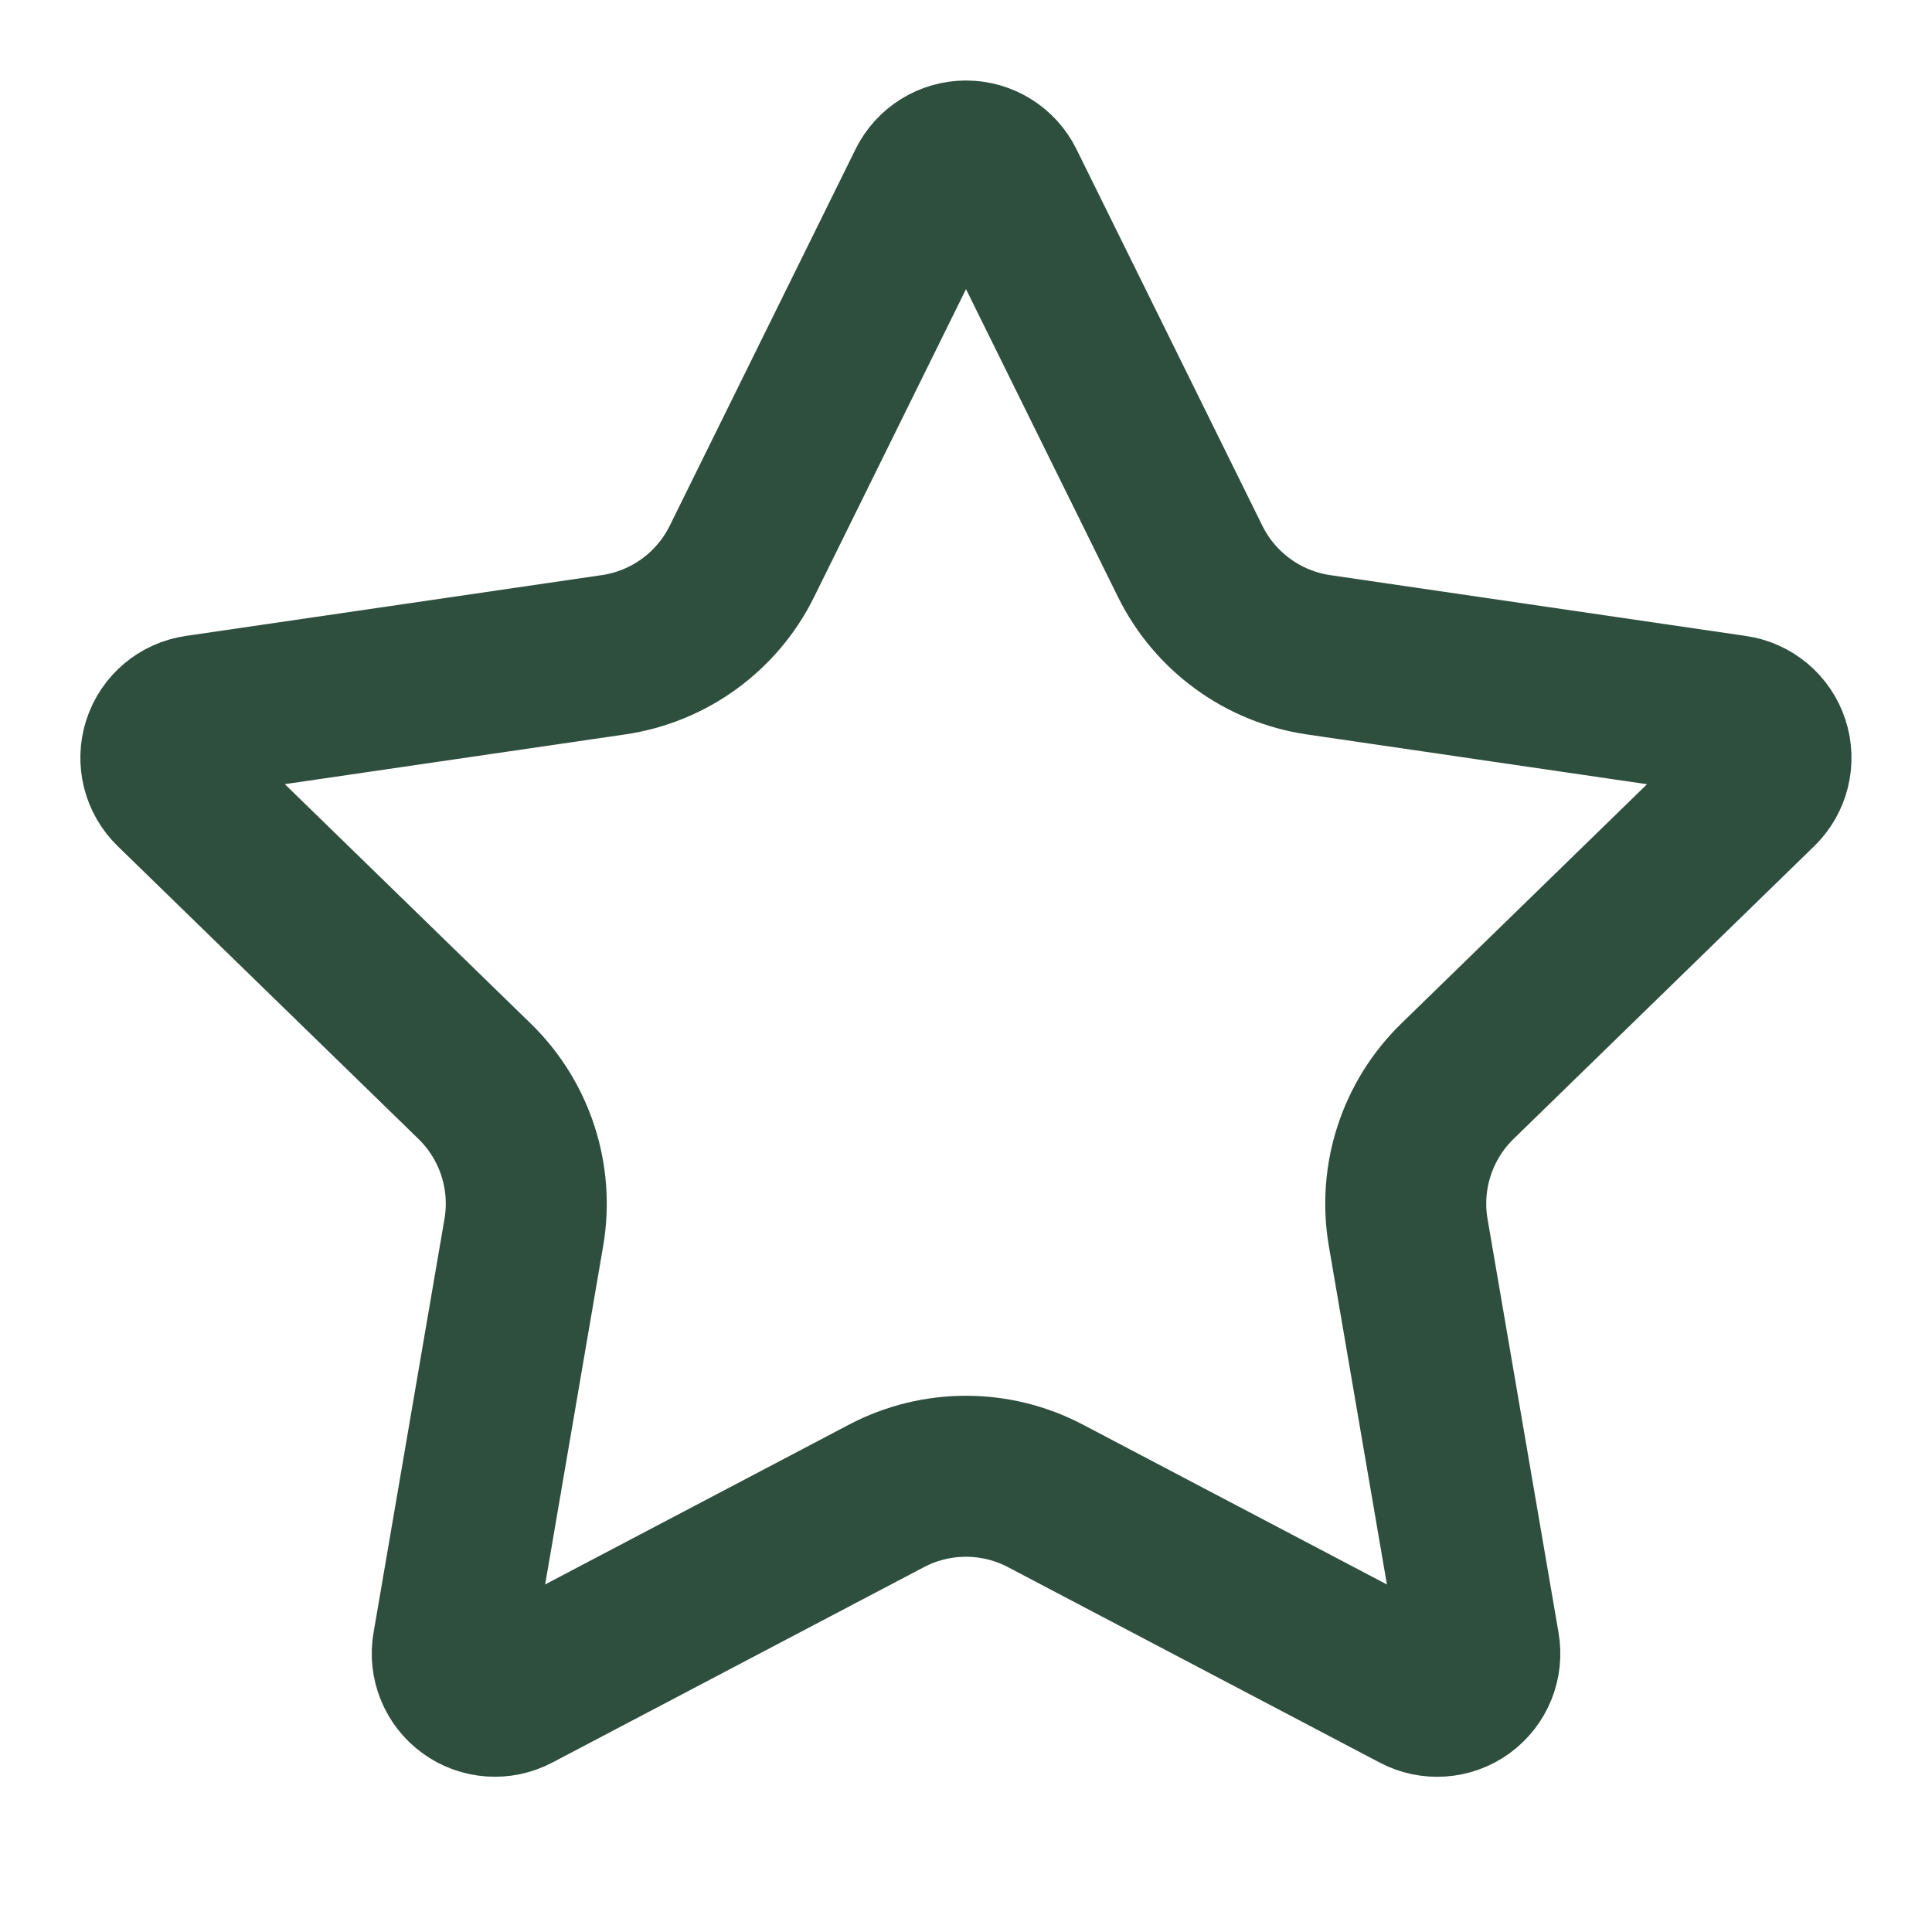
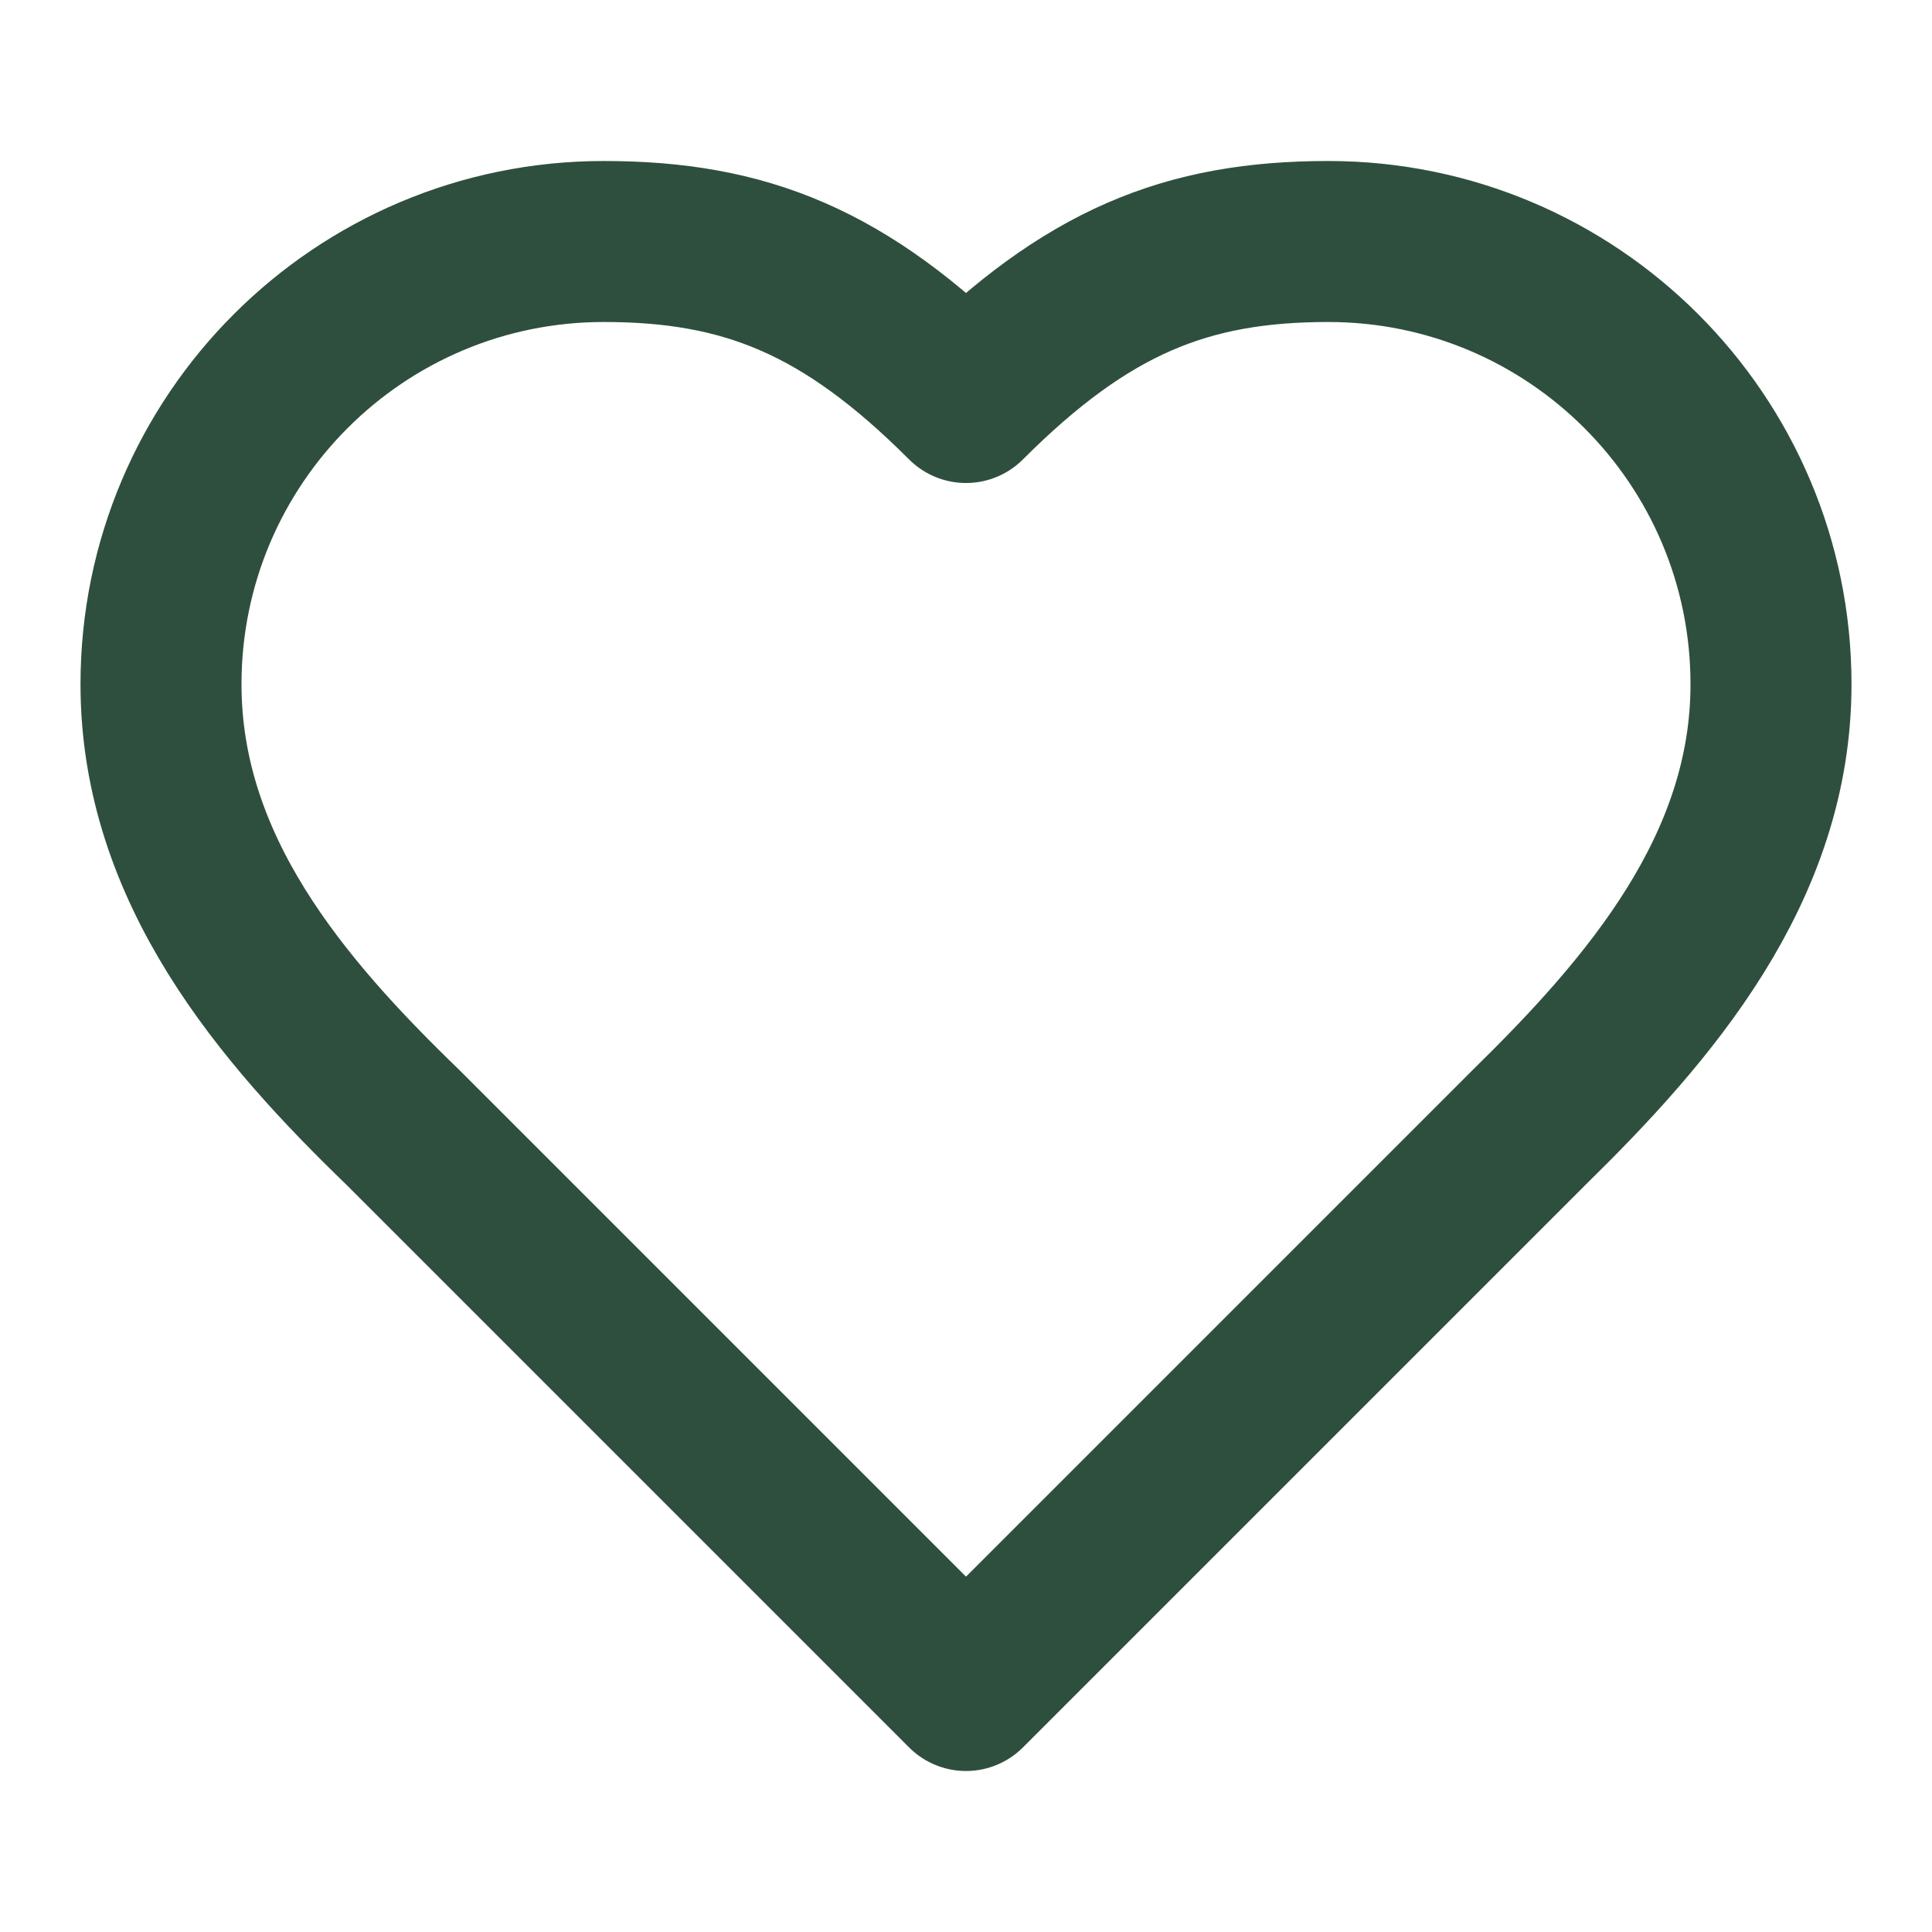
<svg xmlns="http://www.w3.org/2000/svg" width="24" height="24" viewBox="0 0 24 24" fill="none" stroke="#2f4f3e" stroke-width="2" stroke-linecap="round" stroke-linejoin="round">
-   <path d="M11.525 2.295a.53.53 0 0 1 .95 0l2.31 4.679a2.123 2.123 0 0 0 1.595 1.16l5.166.756a.53.53 0 0 1 .294.904l-3.736 3.638a2.123 2.123 0 0 0-.611 1.878l.882 5.14a.53.53 0 0 1-.771.56l-4.618-2.428a2.122 2.122 0 0 0-1.973 0L6.396 21.01a.53.53 0 0 1-.77-.56l.881-5.139a2.122 2.122 0 0 0-.611-1.879L2.16 9.795a.53.53 0 0 1 .294-.906l5.165-.755a2.122 2.122 0 0 0 1.597-1.16z" />
+   <path d="M19 14c1.49-1.46 3-3.21 3-5.5A5.5 5.5 0 0 0 16.5 3c-1.76 0-3 .5-4.5 2-1.5-1.5-2.74-2-4.5-2A5.5 5.5 0 0 0 2 8.5c0 2.3 1.5 4.05 3 5.5l7 7Z" />
</svg>
